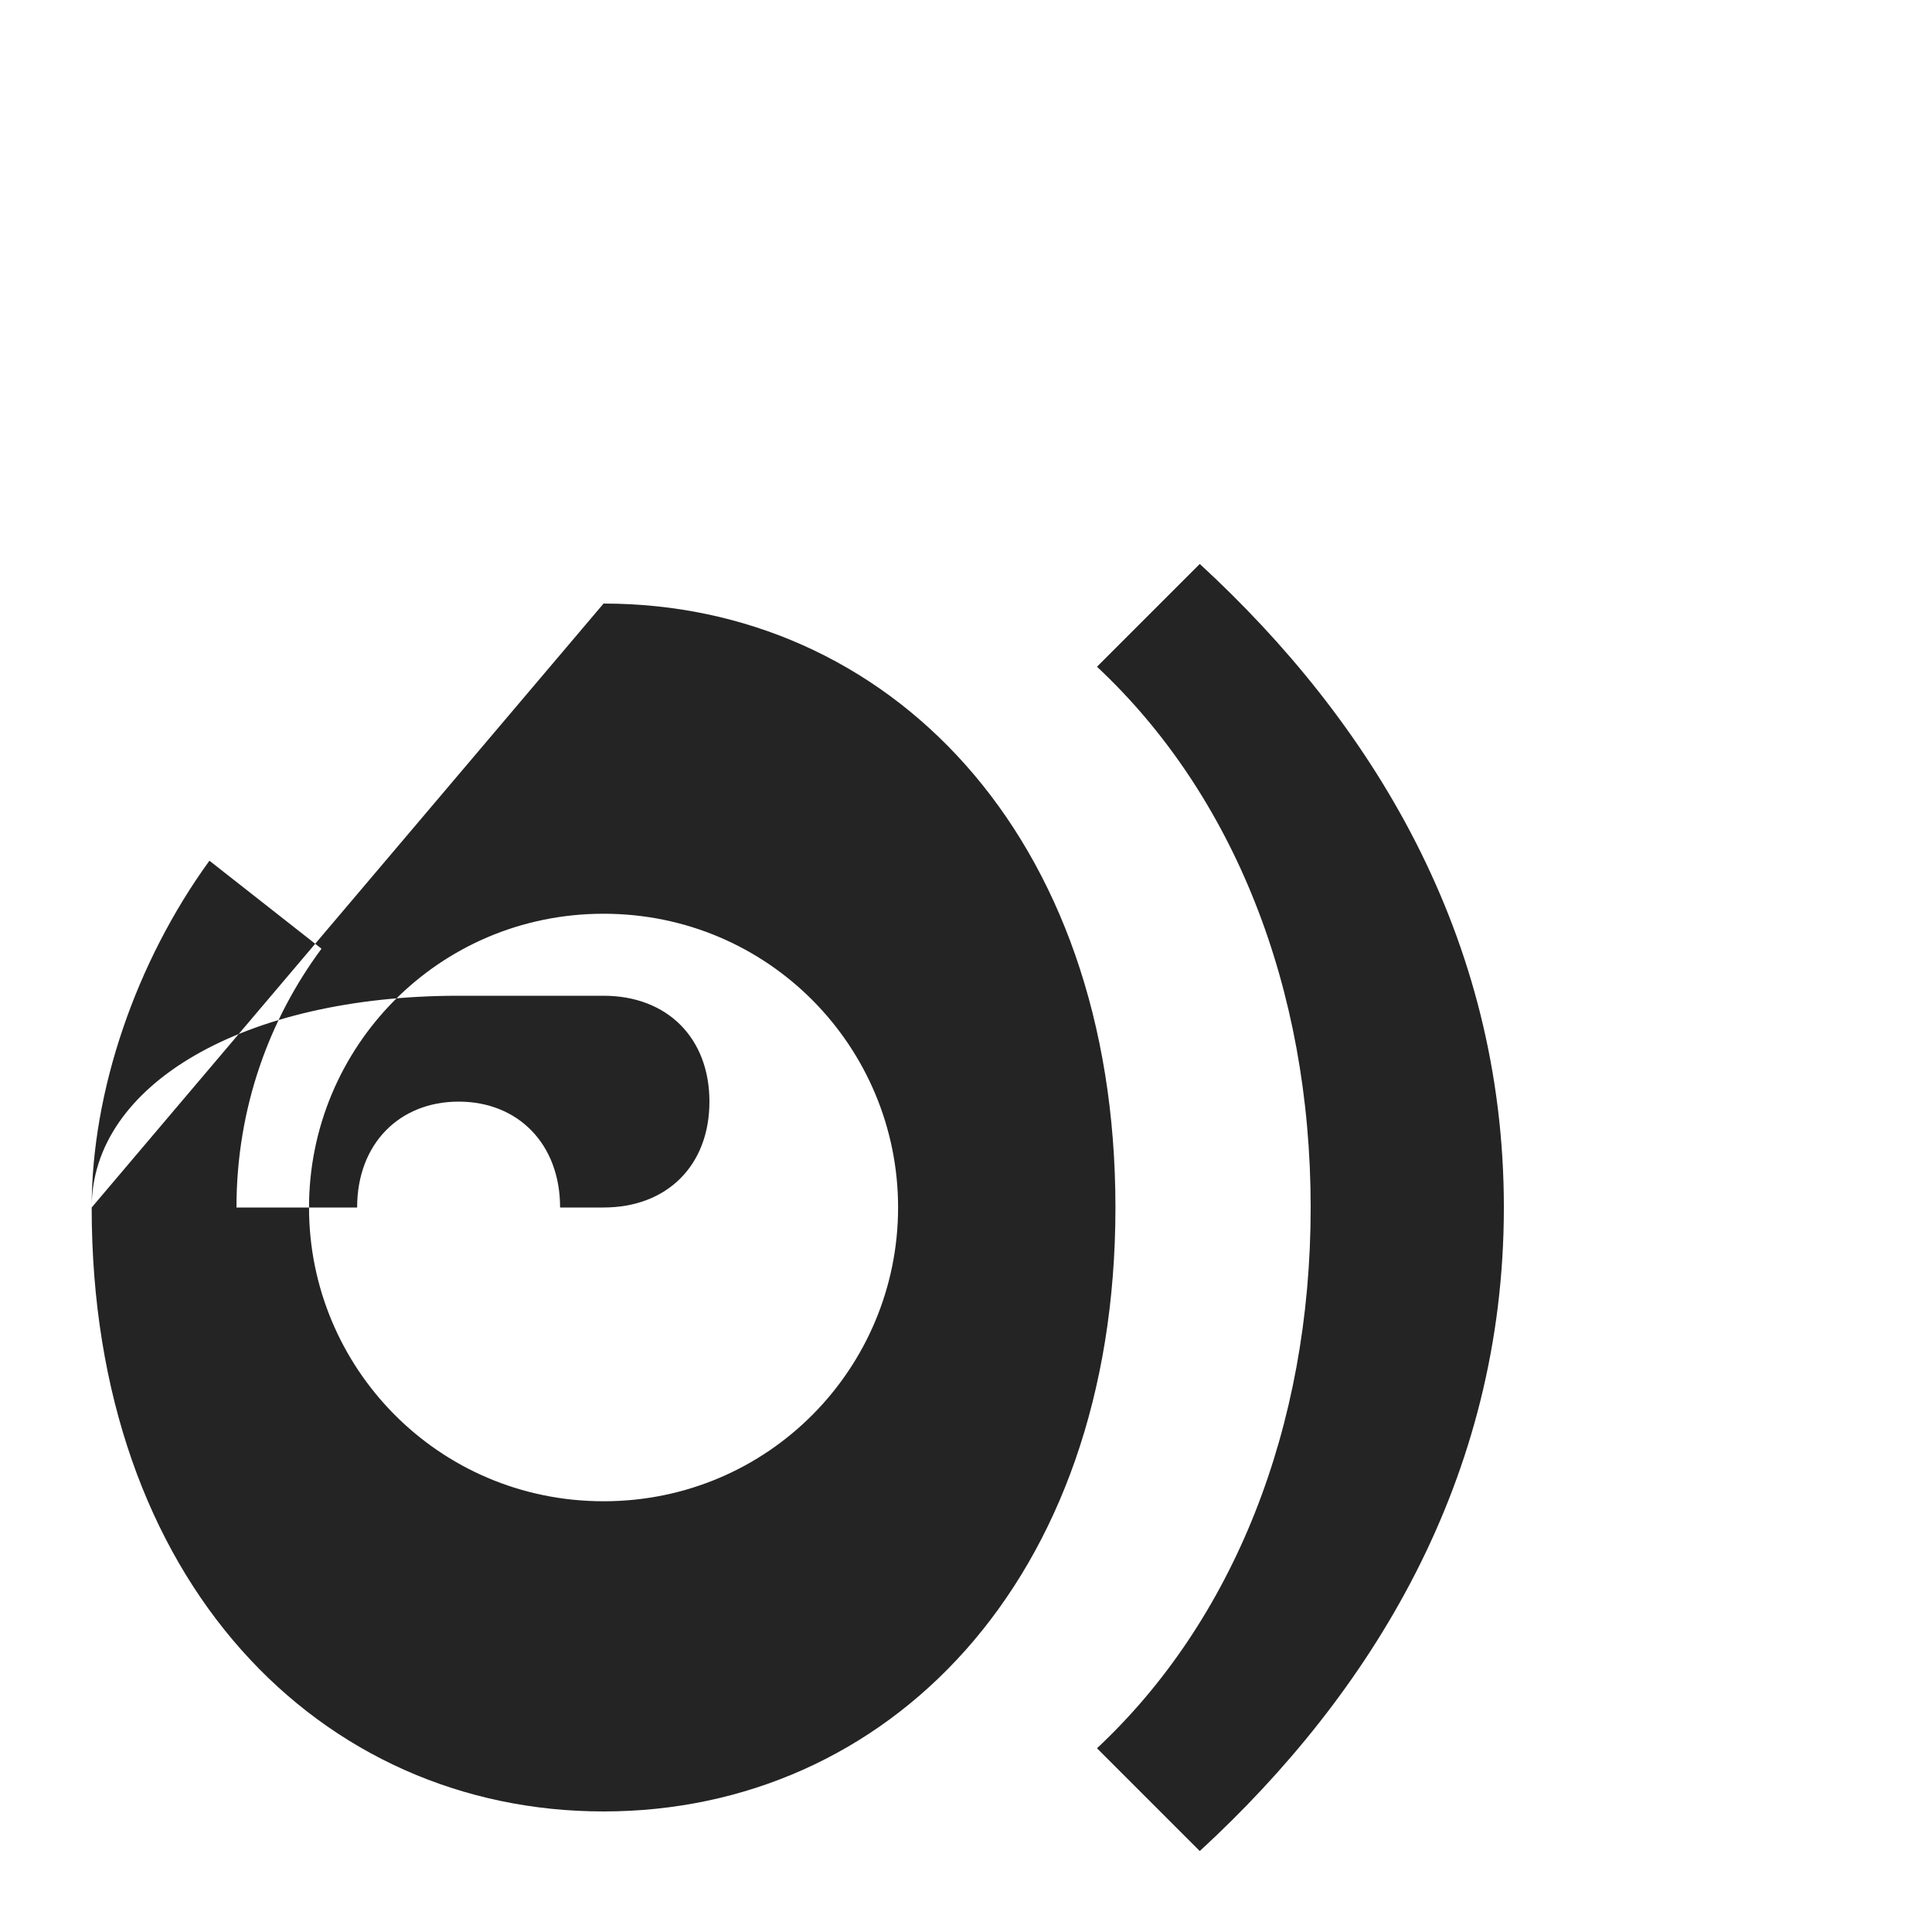
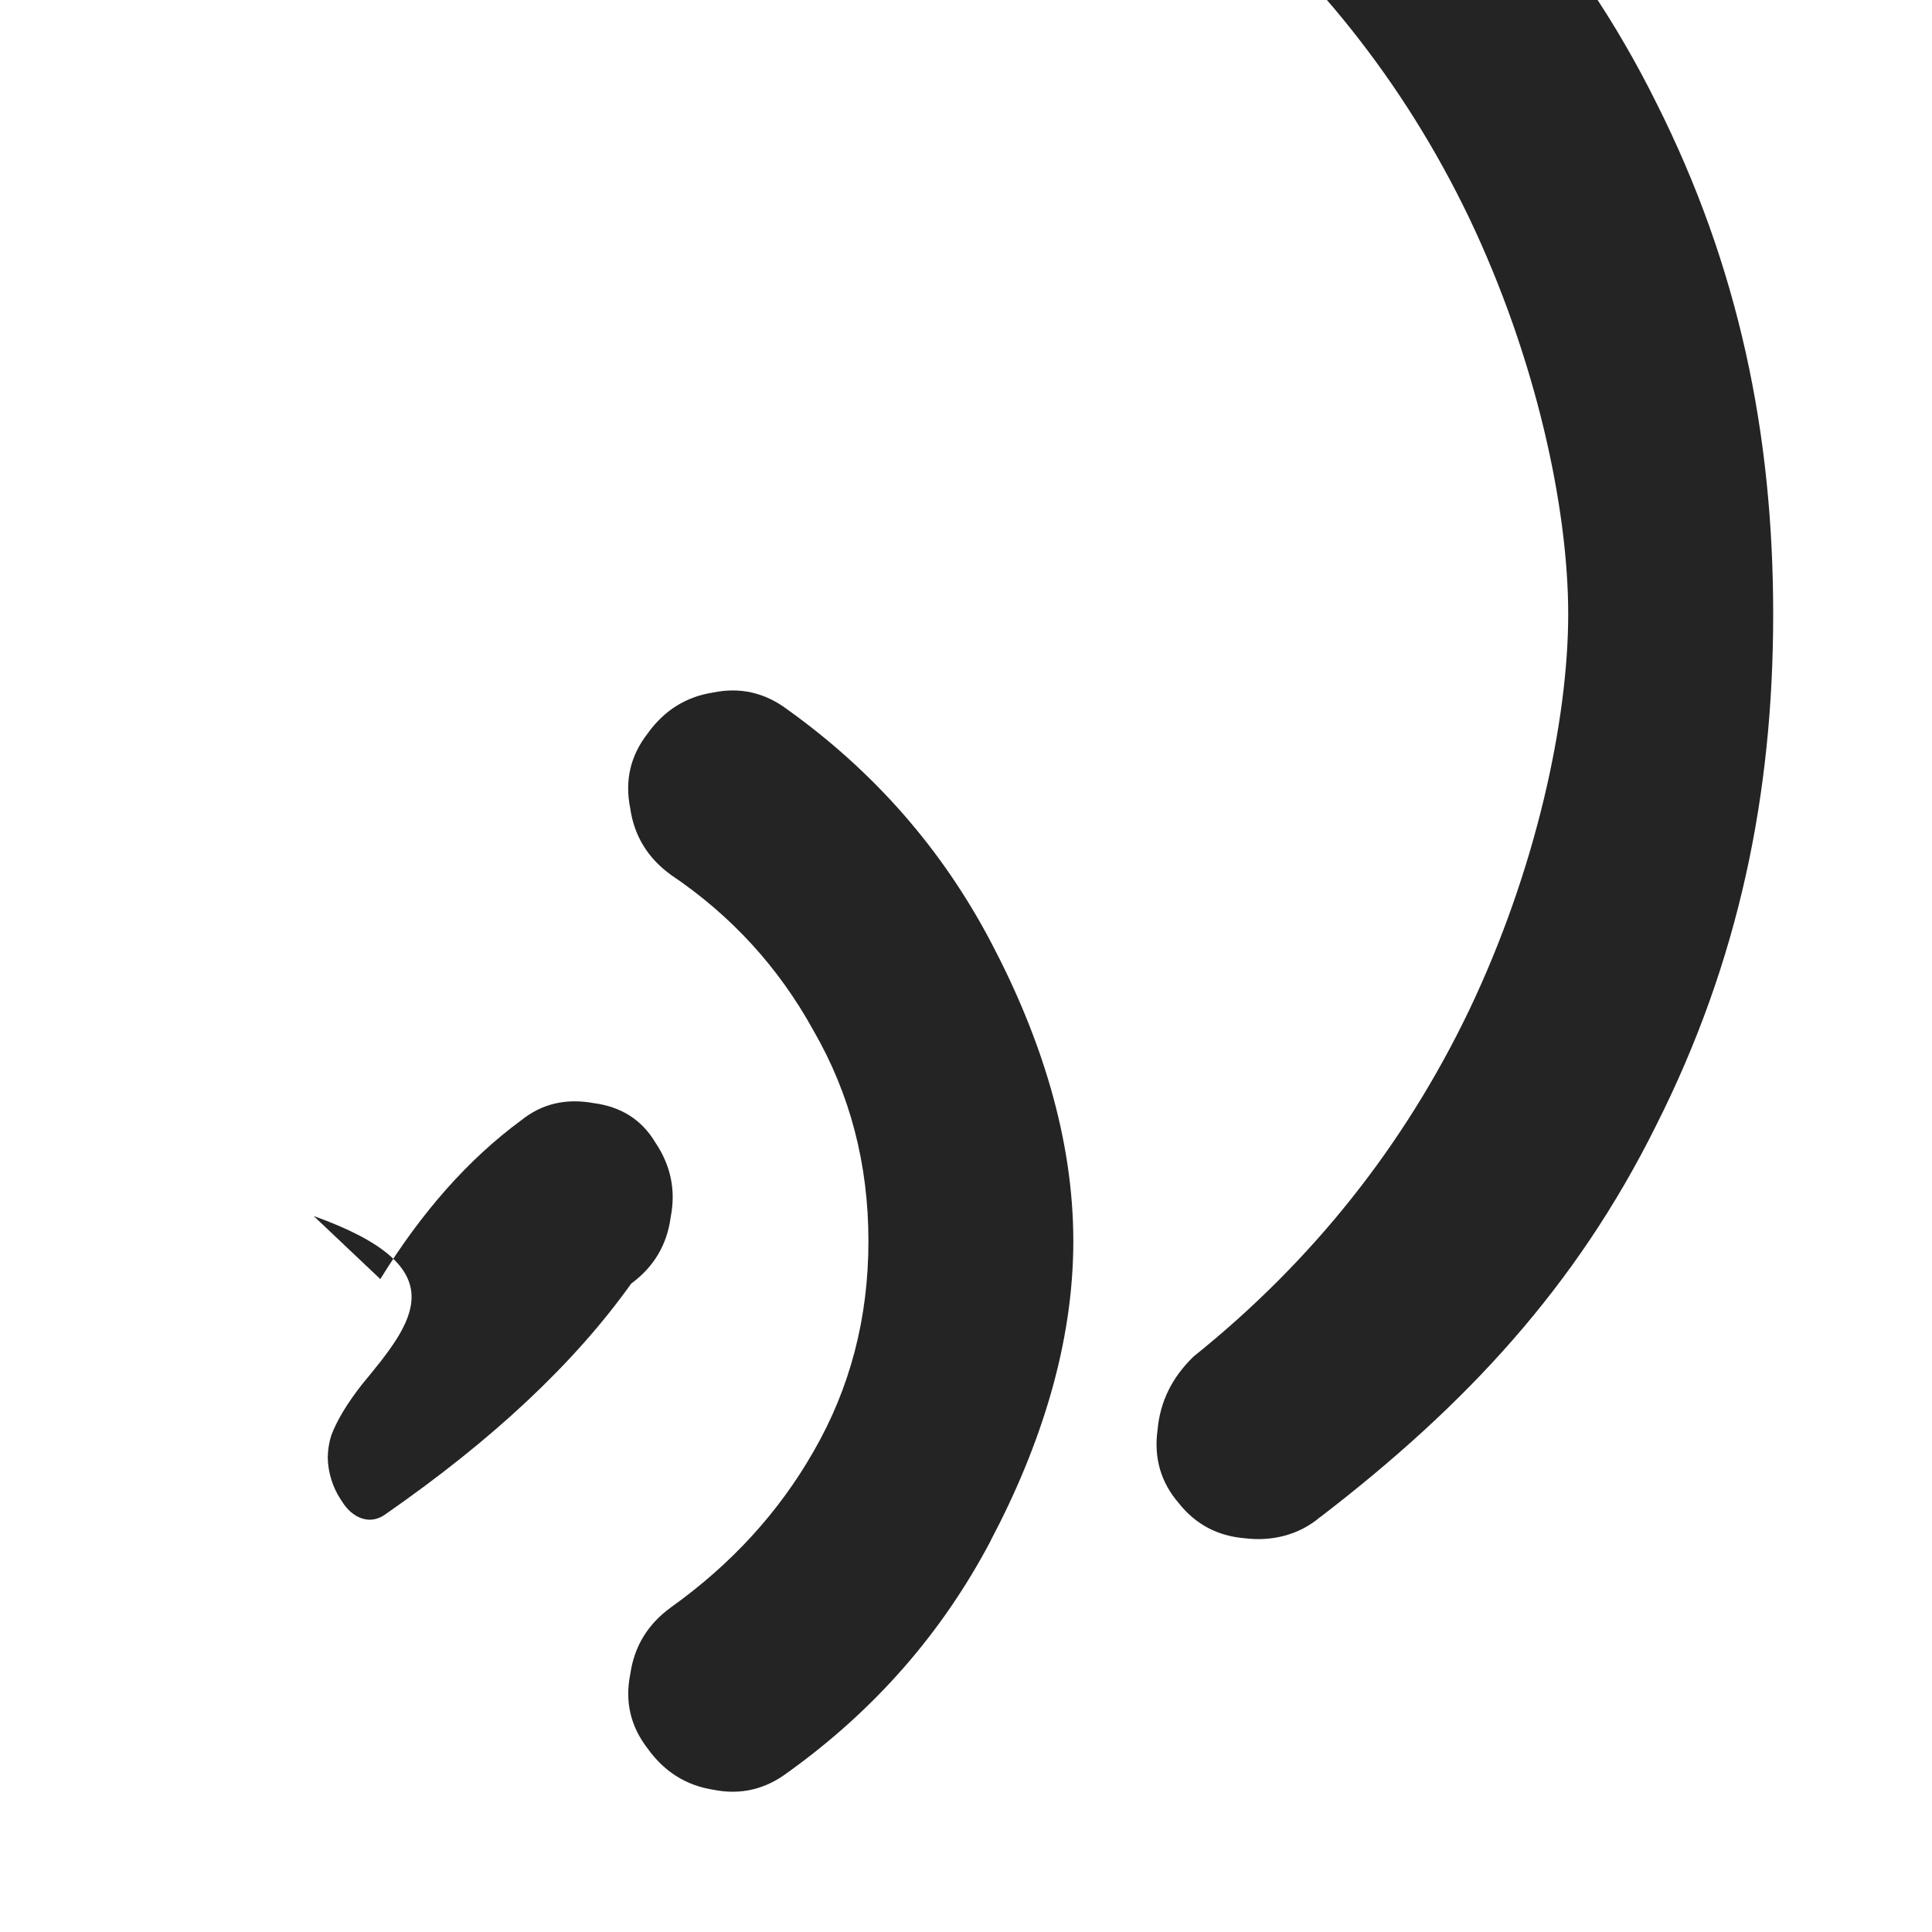
<svg xmlns="http://www.w3.org/2000/svg" width="20" height="20" viewBox="0 0 20 20" fill="none">
-   <path fill-rule="evenodd" clip-rule="evenodd" d="M12.42 19.162C14.187 17.536 15.568 15.32 15.568 12.5C15.568 9.68 14.187 7.464 12.42 5.838L12.42 5.838L11.356 6.902C12.768 8.223 13.568 10.221 13.568 12.5C13.568 14.779 12.768 16.777 11.356 18.098L12.42 19.162L12.42 19.162ZM9.297 12.5C9.297 14.158 7.96 15.541 6.248 15.541C4.537 15.541 3.199 14.158 3.199 12.5C3.199 10.842 4.537 9.459 6.248 9.459C7.96 9.459 9.297 10.842 9.297 12.5ZM6.248 6.248C9.177 6.248 11.547 8.619 11.547 12.5C11.547 16.381 9.177 18.752 6.248 18.752C3.319 18.752 0.949 16.381 0.949 12.5C0.949 11.295 1.406 9.96 2.168 8.91L2.168 8.91L3.328 9.821C2.791 10.546 2.448 11.464 2.448 12.5L2.448 12.5L3.697 12.5C3.697 11.841 4.134 11.404 4.748 11.404C5.362 11.404 5.798 11.841 5.798 12.5L5.798 12.5L6.248 12.5C6.907 12.5 7.344 12.063 7.344 11.404C7.344 10.745 6.907 10.308 6.248 10.308L6.248 10.308L4.748 10.308C2.523 10.308 0.949 11.228 0.949 12.5L0.949 12.5L0.949 12.5Z" fill="#242424" />
+   <path fill-rule="evenodd" clip-rule="evenodd" d="M13.67 15.703C15.187 14.537 16.317 13.315 17.142 11.655C18.003 9.949 18.356 8.218 18.356 6.357C18.356 4.496 18.003 2.765 17.143 1.058C16.317 -0.602 15.187 -1.824 13.67 -2.989C13.454 -3.175 13.174 -3.245 12.888 -3.212C12.604 -3.189 12.377 -3.064 12.205 -2.849C12.019 -2.634 11.944 -2.381 11.984 -2.089C12.01 -1.797 12.135 -1.544 12.359 -1.329C13.585 -0.342 14.534 0.852 15.207 2.252C15.902 3.709 16.234 5.256 16.234 6.357C16.234 7.457 15.902 9.005 15.207 10.461C14.534 11.862 13.585 13.056 12.358 14.041C12.134 14.256 12.009 14.509 11.983 14.802C11.943 15.093 12.017 15.346 12.203 15.561C12.374 15.777 12.602 15.901 12.886 15.924C13.172 15.959 13.452 15.888 13.668 15.703H13.67ZM10.255 15.951C9.751 16.907 9.051 17.706 8.154 18.349C7.92 18.525 7.663 18.584 7.383 18.527C7.103 18.483 6.876 18.341 6.704 18.1C6.527 17.872 6.467 17.615 6.525 17.328C6.566 17.042 6.707 16.812 6.946 16.639C7.571 16.192 8.063 15.654 8.422 15.025C8.8 14.37 8.99 13.645 8.99 12.848C8.99 12.051 8.8 11.325 8.422 10.67C8.062 10.015 7.57 9.477 6.946 9.057C6.707 8.884 6.565 8.654 6.524 8.367C6.466 8.08 6.526 7.823 6.703 7.595C6.875 7.354 7.102 7.212 7.382 7.169C7.662 7.111 7.919 7.17 8.153 7.346C9.05 7.989 9.75 8.789 10.254 9.745C10.778 10.737 11.111 11.789 11.111 12.848C11.111 13.906 10.778 14.959 10.254 15.951L10.255 15.951ZM3.937 13.241C4.365 12.545 4.852 11.997 5.396 11.597C5.607 11.427 5.856 11.367 6.143 11.419C6.43 11.456 6.644 11.592 6.784 11.827C6.94 12.058 6.999 12.316 6.943 12.599C6.905 12.886 6.769 13.115 6.534 13.288C6.241 13.699 5.882 14.104 5.458 14.502C5.035 14.899 4.545 15.29 3.991 15.675C3.941 15.712 3.886 15.731 3.828 15.732C3.77 15.731 3.716 15.713 3.666 15.678C3.615 15.644 3.57 15.593 3.53 15.527C3.486 15.461 3.452 15.39 3.429 15.313C3.405 15.237 3.394 15.161 3.393 15.087C3.394 15.012 3.405 14.937 3.429 14.86C3.487 14.705 3.593 14.529 3.747 14.332C4.278 13.688 4.752 13.127 3.247 12.588L3.937 13.241Z" fill="#242424" />
</svg>
